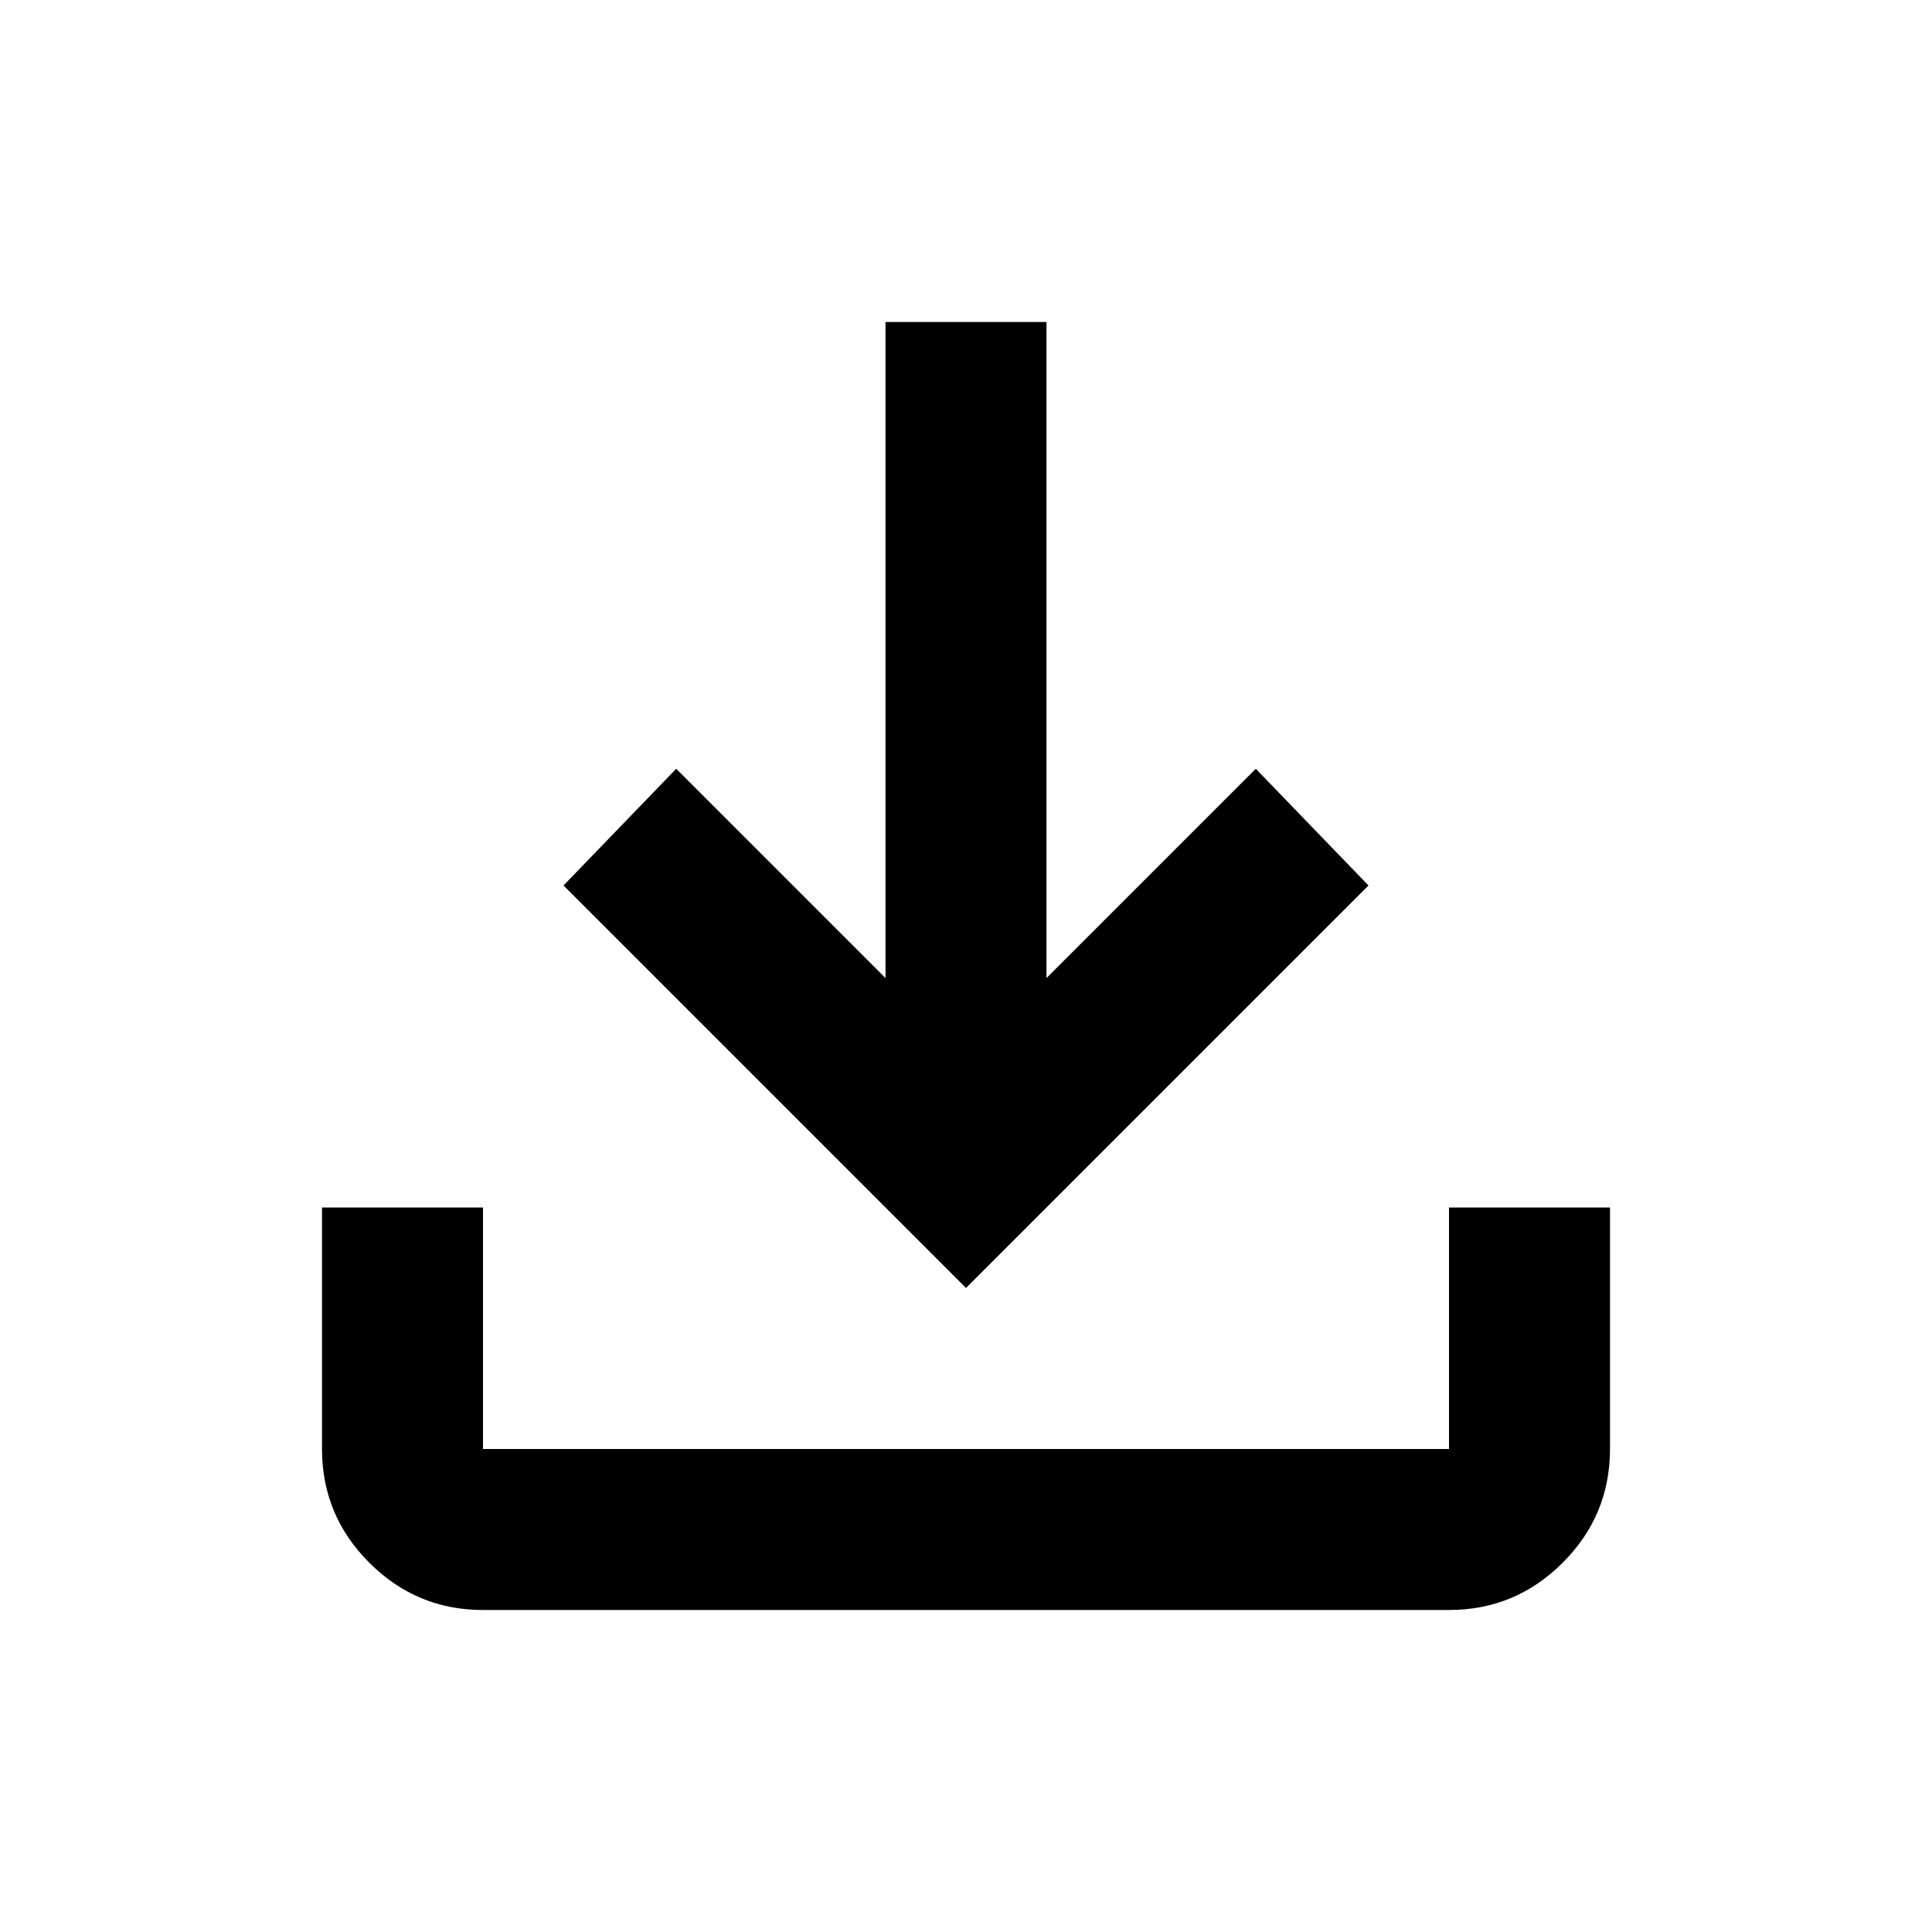
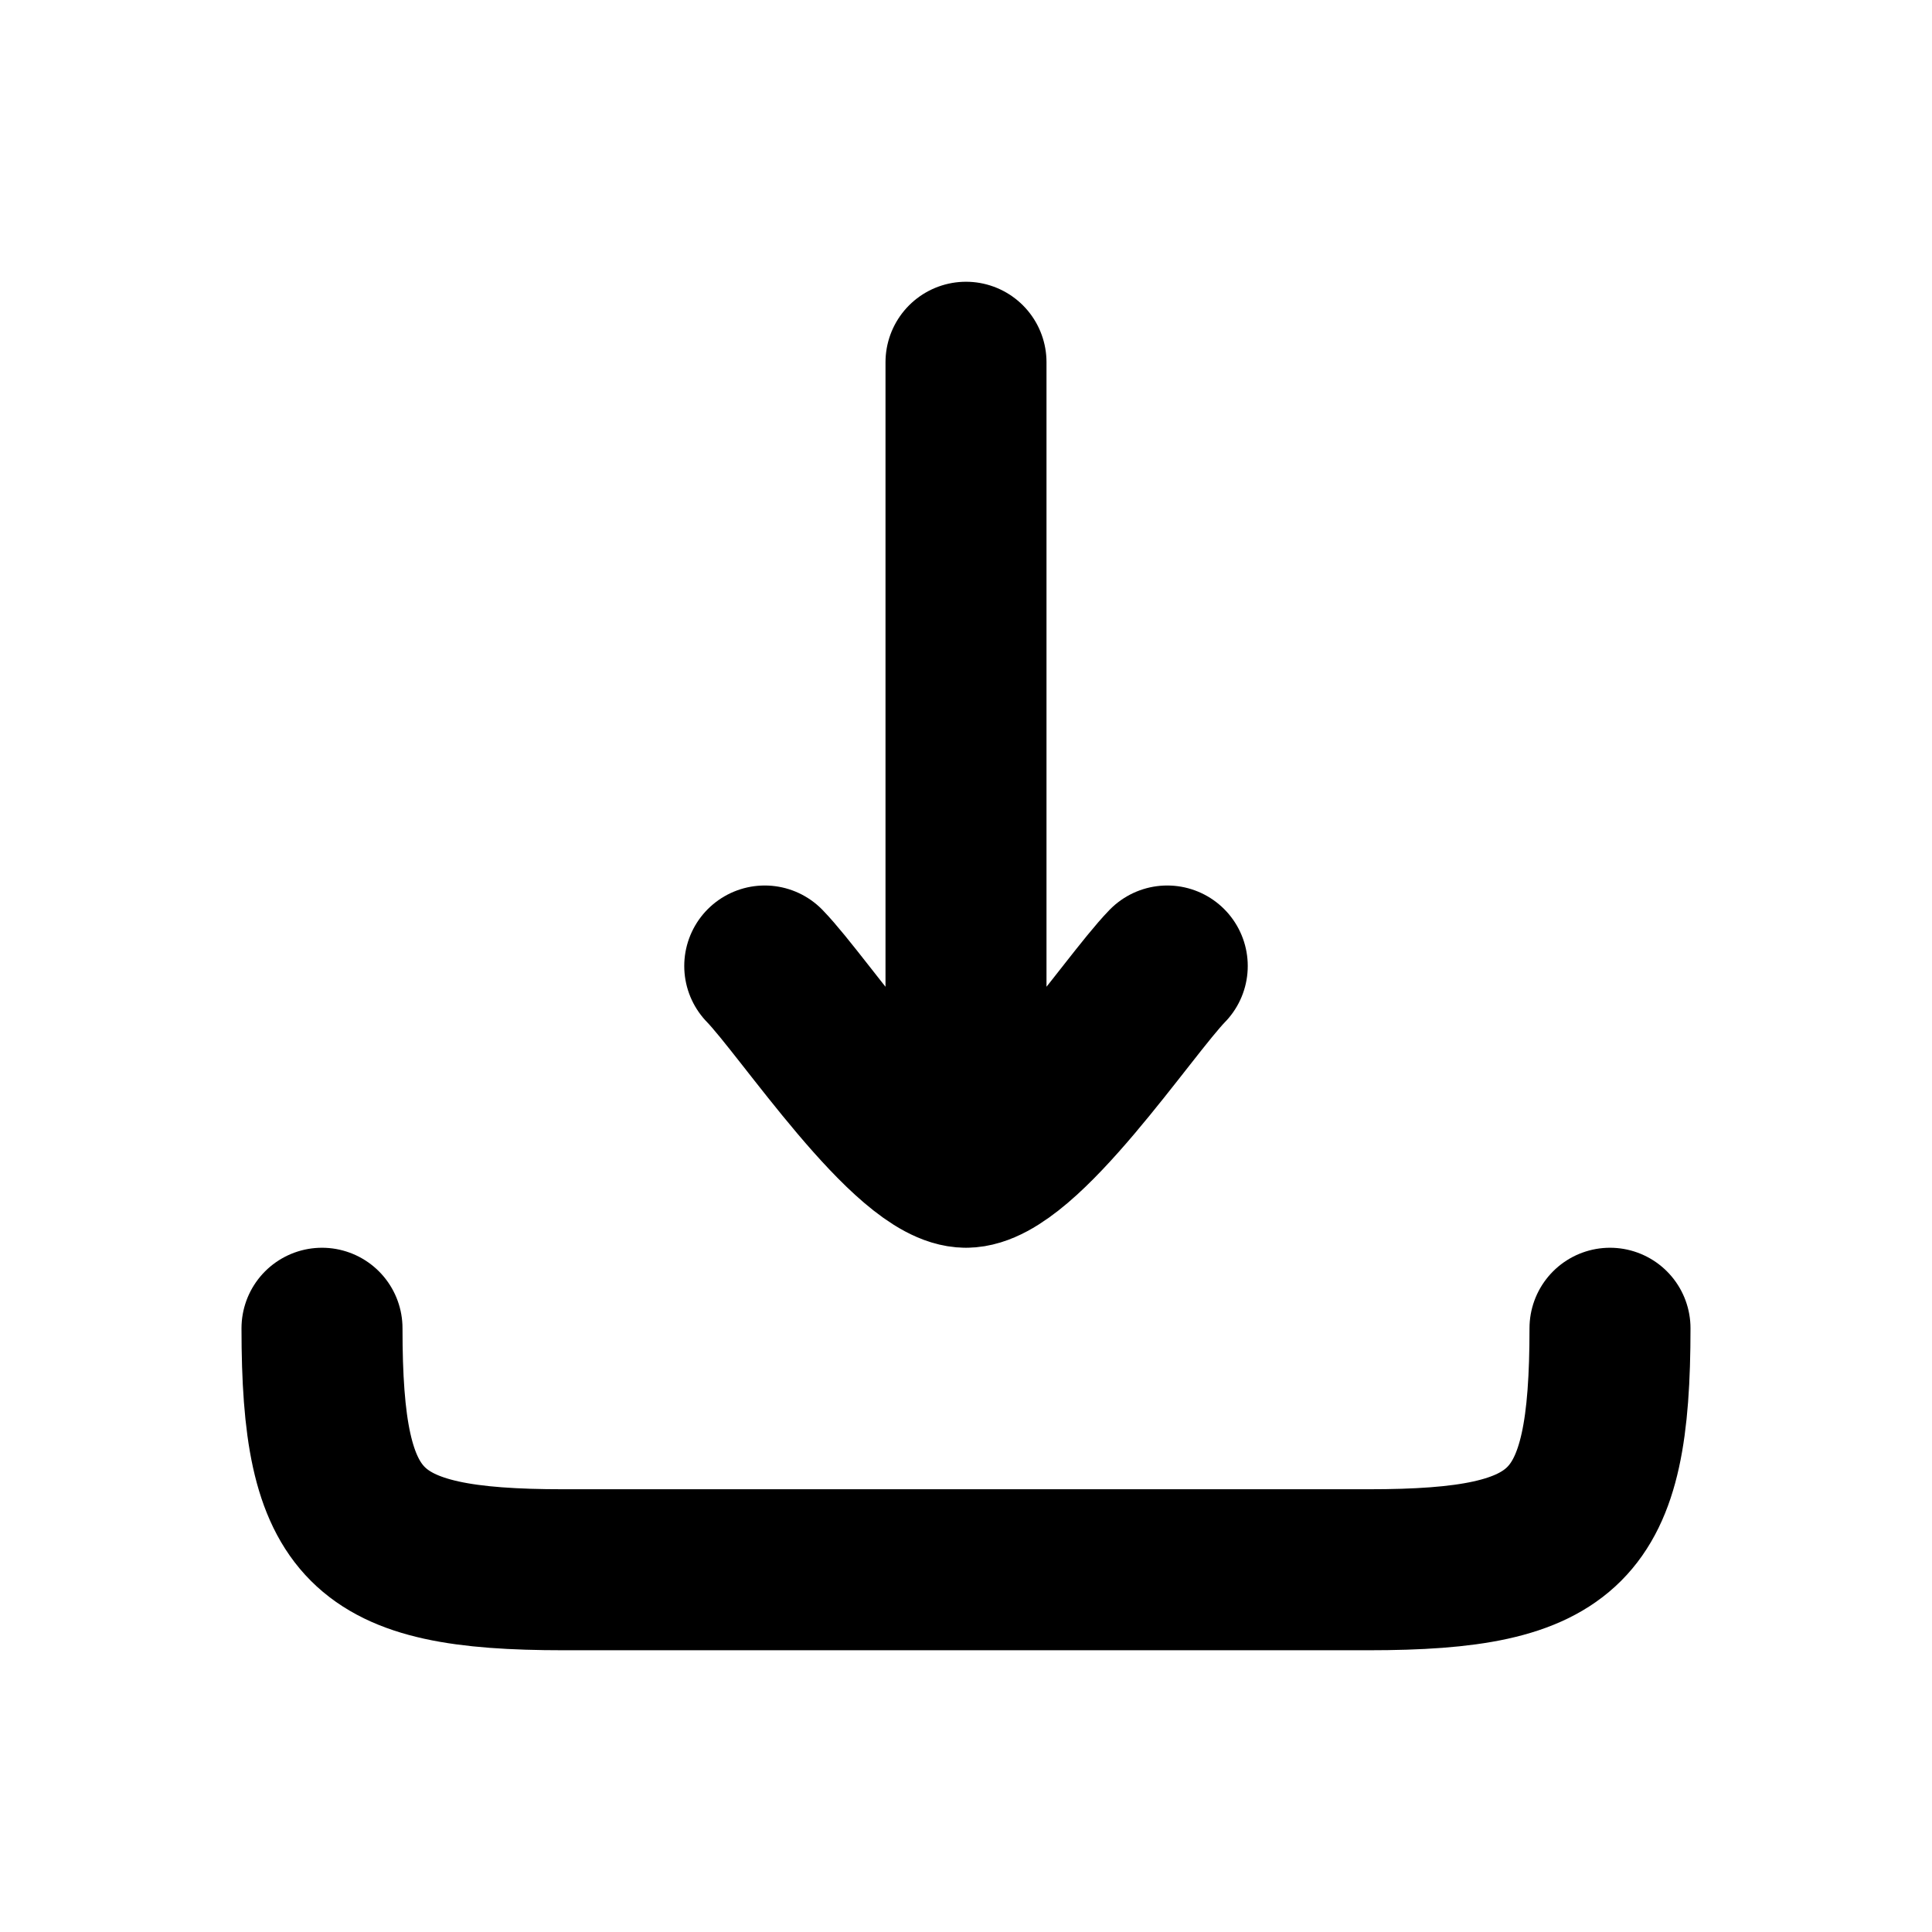
- <svg xmlns="http://www.w3.org/2000/svg" height="24" viewBox="0 -960 960 960" width="24">
-   <path d="M480-320 280-520l56-58 104 104v-326h80v326l104-104 56 58-200 200ZM240-160q-33 0-56.5-23.5T160-240v-120h80v120h480v-120h80v120q0 33-23.5 56.5T720-160H240Z" />
+ <svg xmlns="http://www.w3.org/2000/svg" viewBox="0 0 24 24" width="21" height="21" color="#000000" fill="none">
+   <path d="M12 14.5L12 4.5M12 14.5C11.3 14.5 9.992 12.506 9.5 12M12 14.5C12.7 14.5 14.008 12.506 14.5 12" stroke="currentColor" stroke-width="2" stroke-linecap="round" stroke-linejoin="round" />
+   <path d="M20 16.5C20 18.982 19.482 19.5 17 19.5H7C4.518 19.5 4 18.982 4 16.5" stroke="currentColor" stroke-width="2" stroke-linecap="round" stroke-linejoin="round" />
</svg>
